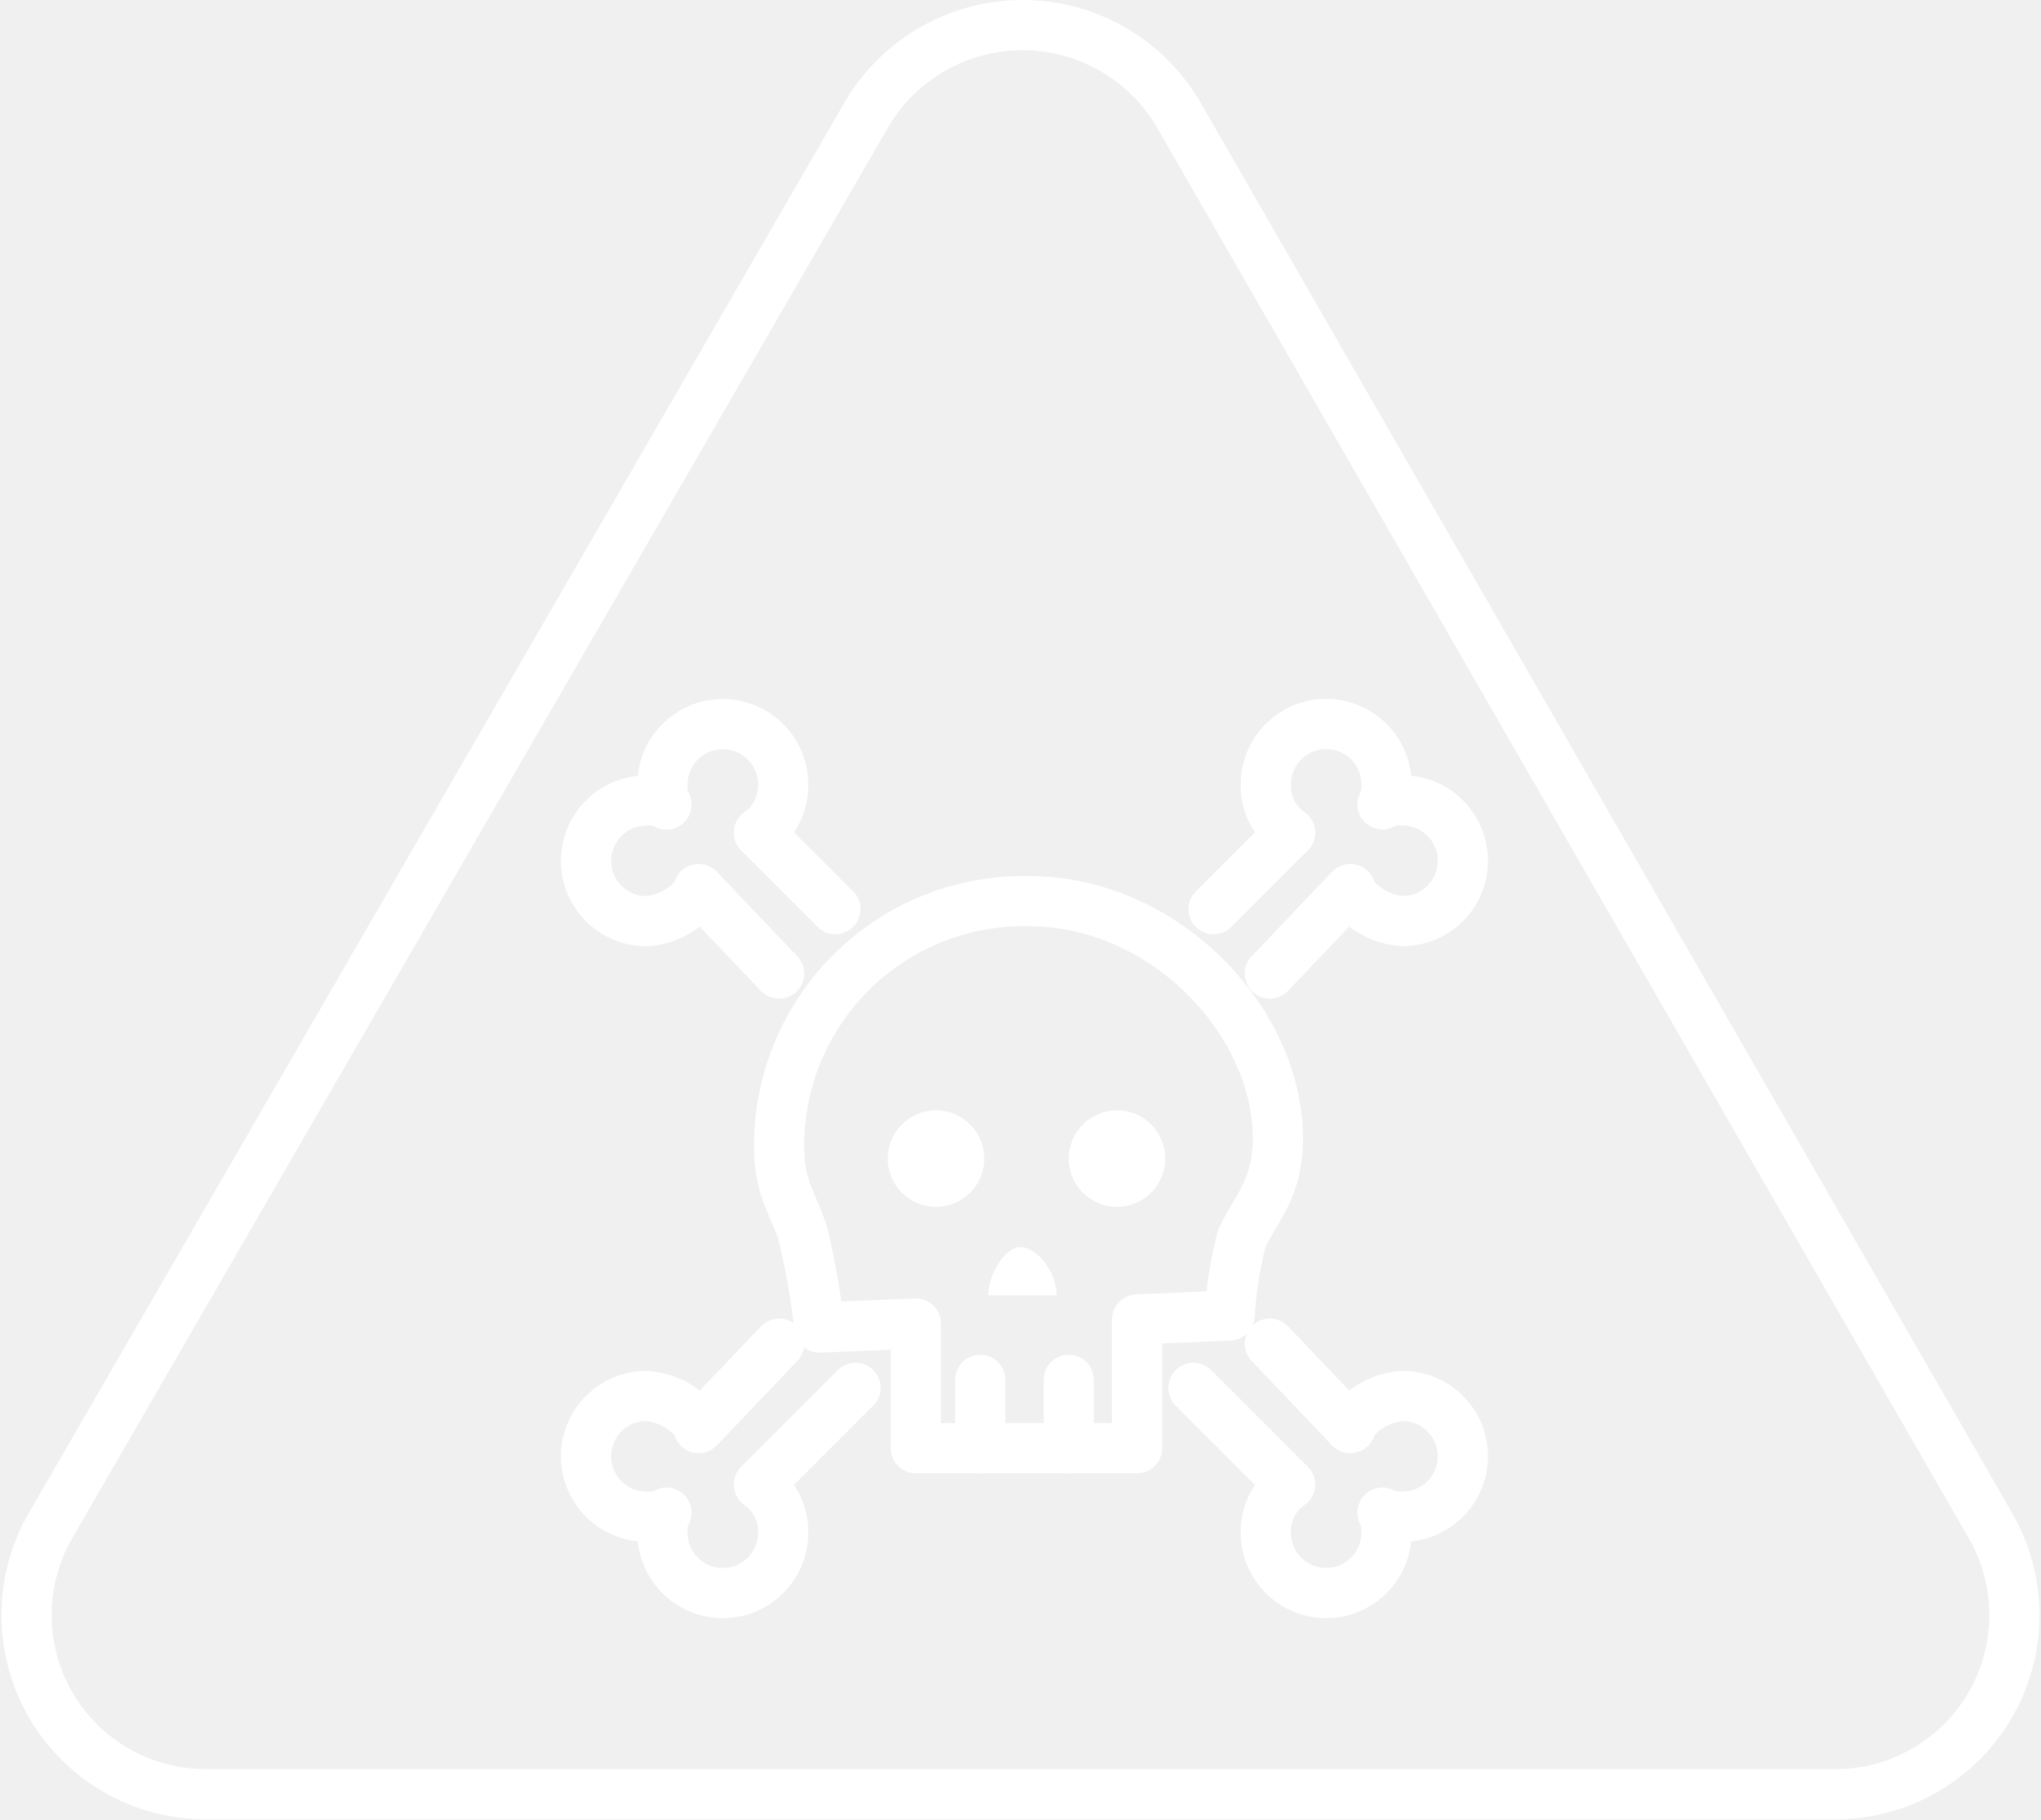
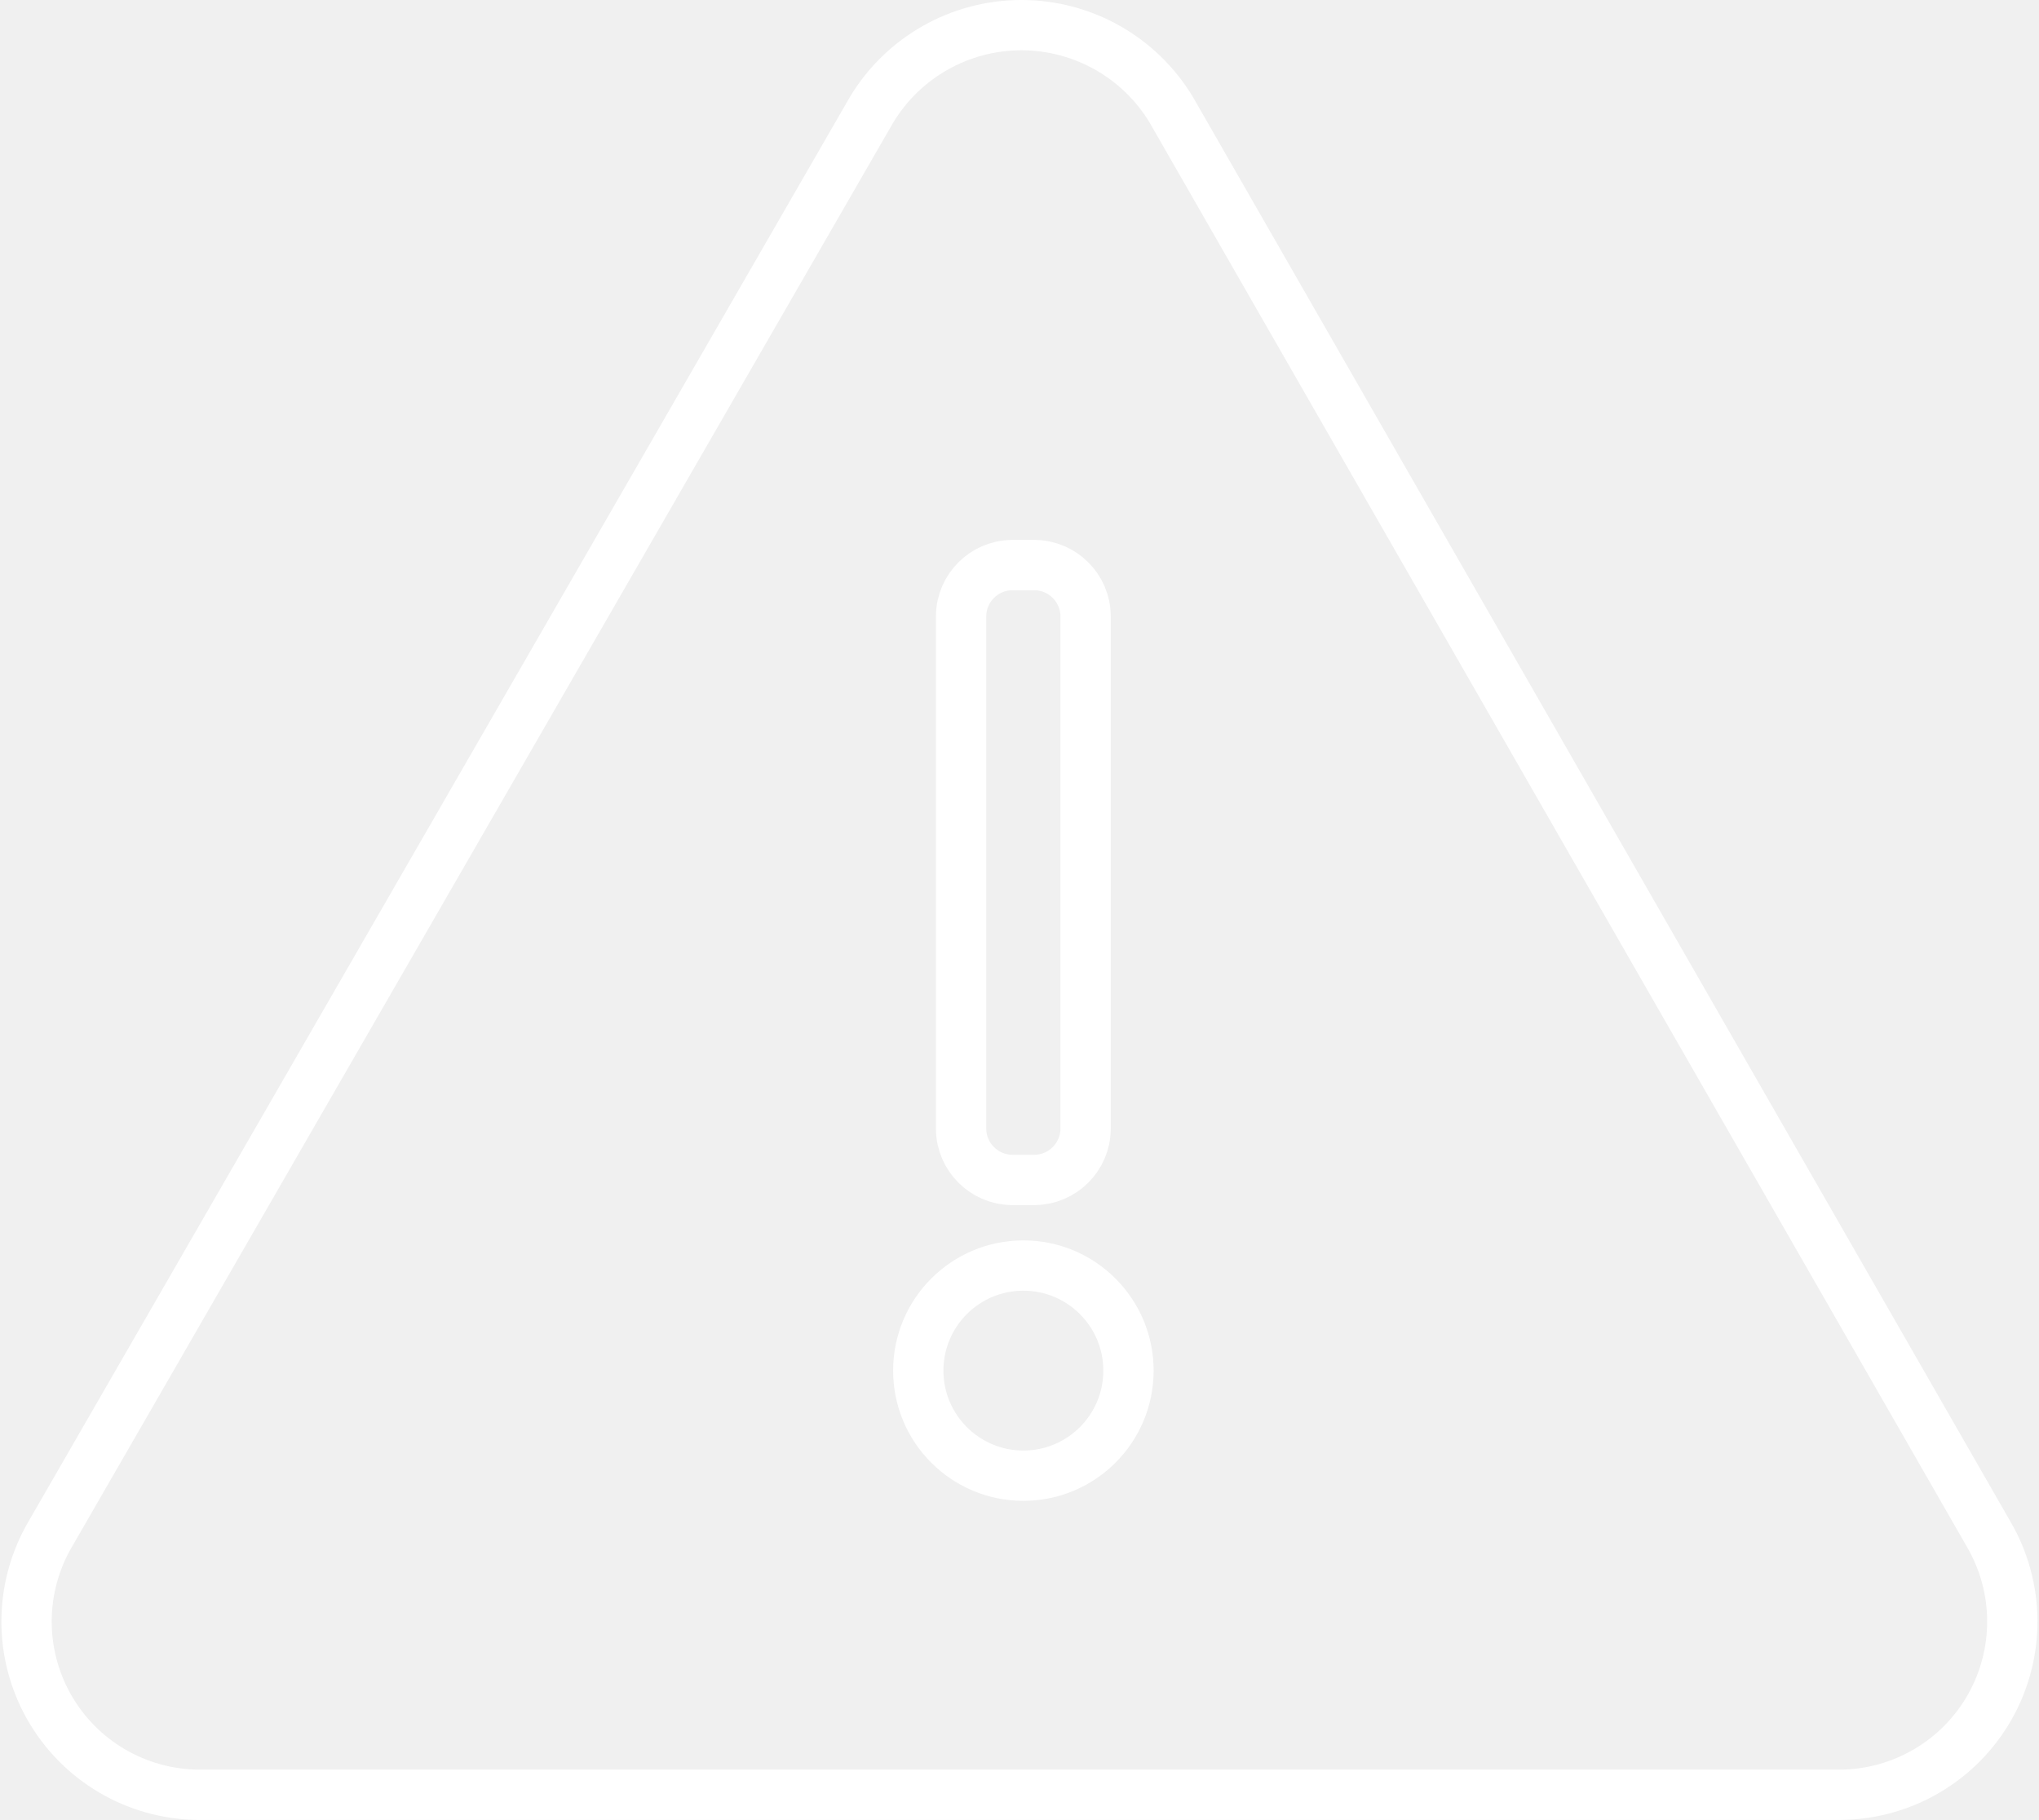
- <svg xmlns="http://www.w3.org/2000/svg" viewBox="0 0 81.343 72.499">
+ <svg xmlns="http://www.w3.org/2000/svg" viewBox="0 0 81.054 72.361">
  <defs>
    <style>
      .cls-1 {
        fill: none;
        stroke: #fff;
        stroke-linecap: round;
        stroke-linejoin: round;
        stroke-miterlimit: 10;
        stroke-width: 2px;
      }
- 
-       .cls-2 {
-         fill: #fff;
-       }
    </style>
  </defs>
-   <g id="Group_198" data-name="Group 198" transform="translate(-457.645 -1654.634)">
-     <path id="Path_425" data-name="Path 425" class="cls-1" d="M34.507,4.512,1.963,60.782A7.137,7.137,0,0,0,8.055,71.523H73.142a7.137,7.137,0,0,0,6.092-10.741L46.851,4.512A7.206,7.206,0,0,0,34.507,4.512Z" transform="translate(457.717 1654.609)" />
-     <g id="Group_102" data-name="Group 102" transform="translate(481.001 1683.489)">
-       <g id="Group_98" data-name="Group 98">
-         <path id="Path_426" data-name="Path 426" class="cls-1" d="M21.793,22.729a2.285,2.285,0,0,0,.962-1.924,2.4,2.4,0,1,0-4.809,0,1.445,1.445,0,0,0,.16.8,1.445,1.445,0,0,0-.8-.16,2.4,2.4,0,0,0,0,4.809,2.8,2.8,0,0,0,1.924-.962" transform="translate(-14.9 -18.4)" />
-         <line id="Line_11" data-name="Line 11" class="cls-1" x1="3.206" y1="3.367" transform="translate(4.489 6.573)" />
-         <line id="Line_12" data-name="Line 12" class="cls-1" x1="3.046" y1="3.046" transform="translate(6.893 4.328)" />
-       </g>
-       <g id="Group_99" data-name="Group 99" transform="translate(25.009)">
-         <path id="Path_427" data-name="Path 427" class="cls-1" d="M32.762,22.729A2.285,2.285,0,0,1,31.8,20.8a2.4,2.4,0,1,1,4.809,0,1.445,1.445,0,0,1-.16.8,1.445,1.445,0,0,1,.8-.16,2.4,2.4,0,0,1,0,4.809,2.8,2.8,0,0,1-1.924-.962" transform="translate(-29.716 -18.4)" />
-         <line id="Line_13" data-name="Line 13" class="cls-1" y1="3.367" x2="3.206" transform="translate(2.244 6.573)" />
-         <line id="Line_14" data-name="Line 14" class="cls-1" y1="3.046" x2="3.046" transform="translate(0 4.328)" />
-       </g>
-       <g id="Group_100" data-name="Group 100" transform="translate(0 24.688)">
-         <path id="Path_428" data-name="Path 428" class="cls-1" d="M21.793,38.627a2.285,2.285,0,0,1,.962,1.924,2.4,2.4,0,1,1-4.809,0,1.445,1.445,0,0,1,.16-.8,1.445,1.445,0,0,1-.8.16,2.4,2.4,0,0,1,0-4.809,2.8,2.8,0,0,1,1.924.962" transform="translate(-14.9 -33.016)" />
-         <line id="Line_15" data-name="Line 15" class="cls-1" x1="3.206" y2="3.367" transform="translate(4.489)" />
-         <line id="Line_16" data-name="Line 16" class="cls-1" x1="3.848" y2="3.848" transform="translate(6.893 1.763)" />
-       </g>
-       <g id="Group_101" data-name="Group 101" transform="translate(24.207 24.688)">
-         <path id="Path_429" data-name="Path 429" class="cls-1" d="M32.762,38.627a2.285,2.285,0,0,0-.962,1.924,2.4,2.4,0,1,0,4.809,0,1.445,1.445,0,0,0-.16-.8,1.445,1.445,0,0,0,.8.16,2.4,2.4,0,0,0,0-4.809,2.8,2.8,0,0,0-1.924.962" transform="translate(-28.914 -33.016)" />
-         <line id="Line_17" data-name="Line 17" class="cls-1" x2="3.206" y2="3.367" transform="translate(3.046)" />
-         <line id="Line_18" data-name="Line 18" class="cls-1" x2="3.848" y2="3.848" transform="translate(0 1.763)" />
-       </g>
-       <path id="Path_430" data-name="Path 430" class="cls-1" d="M29.641,22.8A9.753,9.753,0,0,0,19.7,32.579c0,1.763.641,2.4.962,3.527a29.688,29.688,0,0,1,.641,3.687l3.848-.16V44.6h8.817v-5.13l3.687-.16a15.882,15.882,0,0,1,.481-3.046c.481-1.122,1.443-1.924,1.443-4.008C39.58,27.609,35.092,22.8,29.641,22.8Z" transform="translate(-12.006 -15.746)" />
-       <line id="Line_19" data-name="Line 19" class="cls-1" y2="2.725" transform="translate(15.711 26.131)" />
-       <line id="Line_20" data-name="Line 20" class="cls-1" y2="2.725" transform="translate(19.238 26.131)" />
-       <ellipse id="Ellipse_54" data-name="Ellipse 54" class="cls-2" cx="1.924" cy="1.924" rx="1.924" ry="1.924" transform="translate(12.024 15.39)" />
-       <ellipse id="Ellipse_55" data-name="Ellipse 55" class="cls-2" cx="1.924" cy="1.924" rx="1.924" ry="1.924" transform="translate(19.238 15.39)" />
-       <path id="Path_431" data-name="Path 431" class="cls-2" d="M27.625,33.324H24.9c0-.8.641-1.924,1.283-1.924S27.625,32.362,27.625,33.324Z" transform="translate(-8.869 -10.559)" />
-     </g>
+   <g id="Group_327" data-name="Group 327" transform="translate(0.07 -0.025)">
+     <path id="Path_604" data-name="Path 604" class="cls-1" d="M34.576,4.39,1.929,61.02a6.888,6.888,0,0,0,5.88,10.367H73.1a6.888,6.888,0,0,0,5.88-10.367L46.49,4.39A6.955,6.955,0,0,0,34.576,4.39Z" transform="translate(0 0)" />
+     <path id="Path_605" data-name="Path 605" class="cls-1" d="M27.94,39.347h-.928A2.048,2.048,0,0,1,25,37.335V16.911A2.048,2.048,0,0,1,27.011,14.9h.928a2.048,2.048,0,0,1,2.011,2.011V37.335A2.048,2.048,0,0,1,27.94,39.347Z" transform="translate(13.135 7.593)" />
+     <circle id="Ellipse_61" data-name="Ellipse 61" class="cls-1" cx="4.178" cy="4.178" r="4.178" transform="translate(36.433 50.344)" />
  </g>
</svg>
